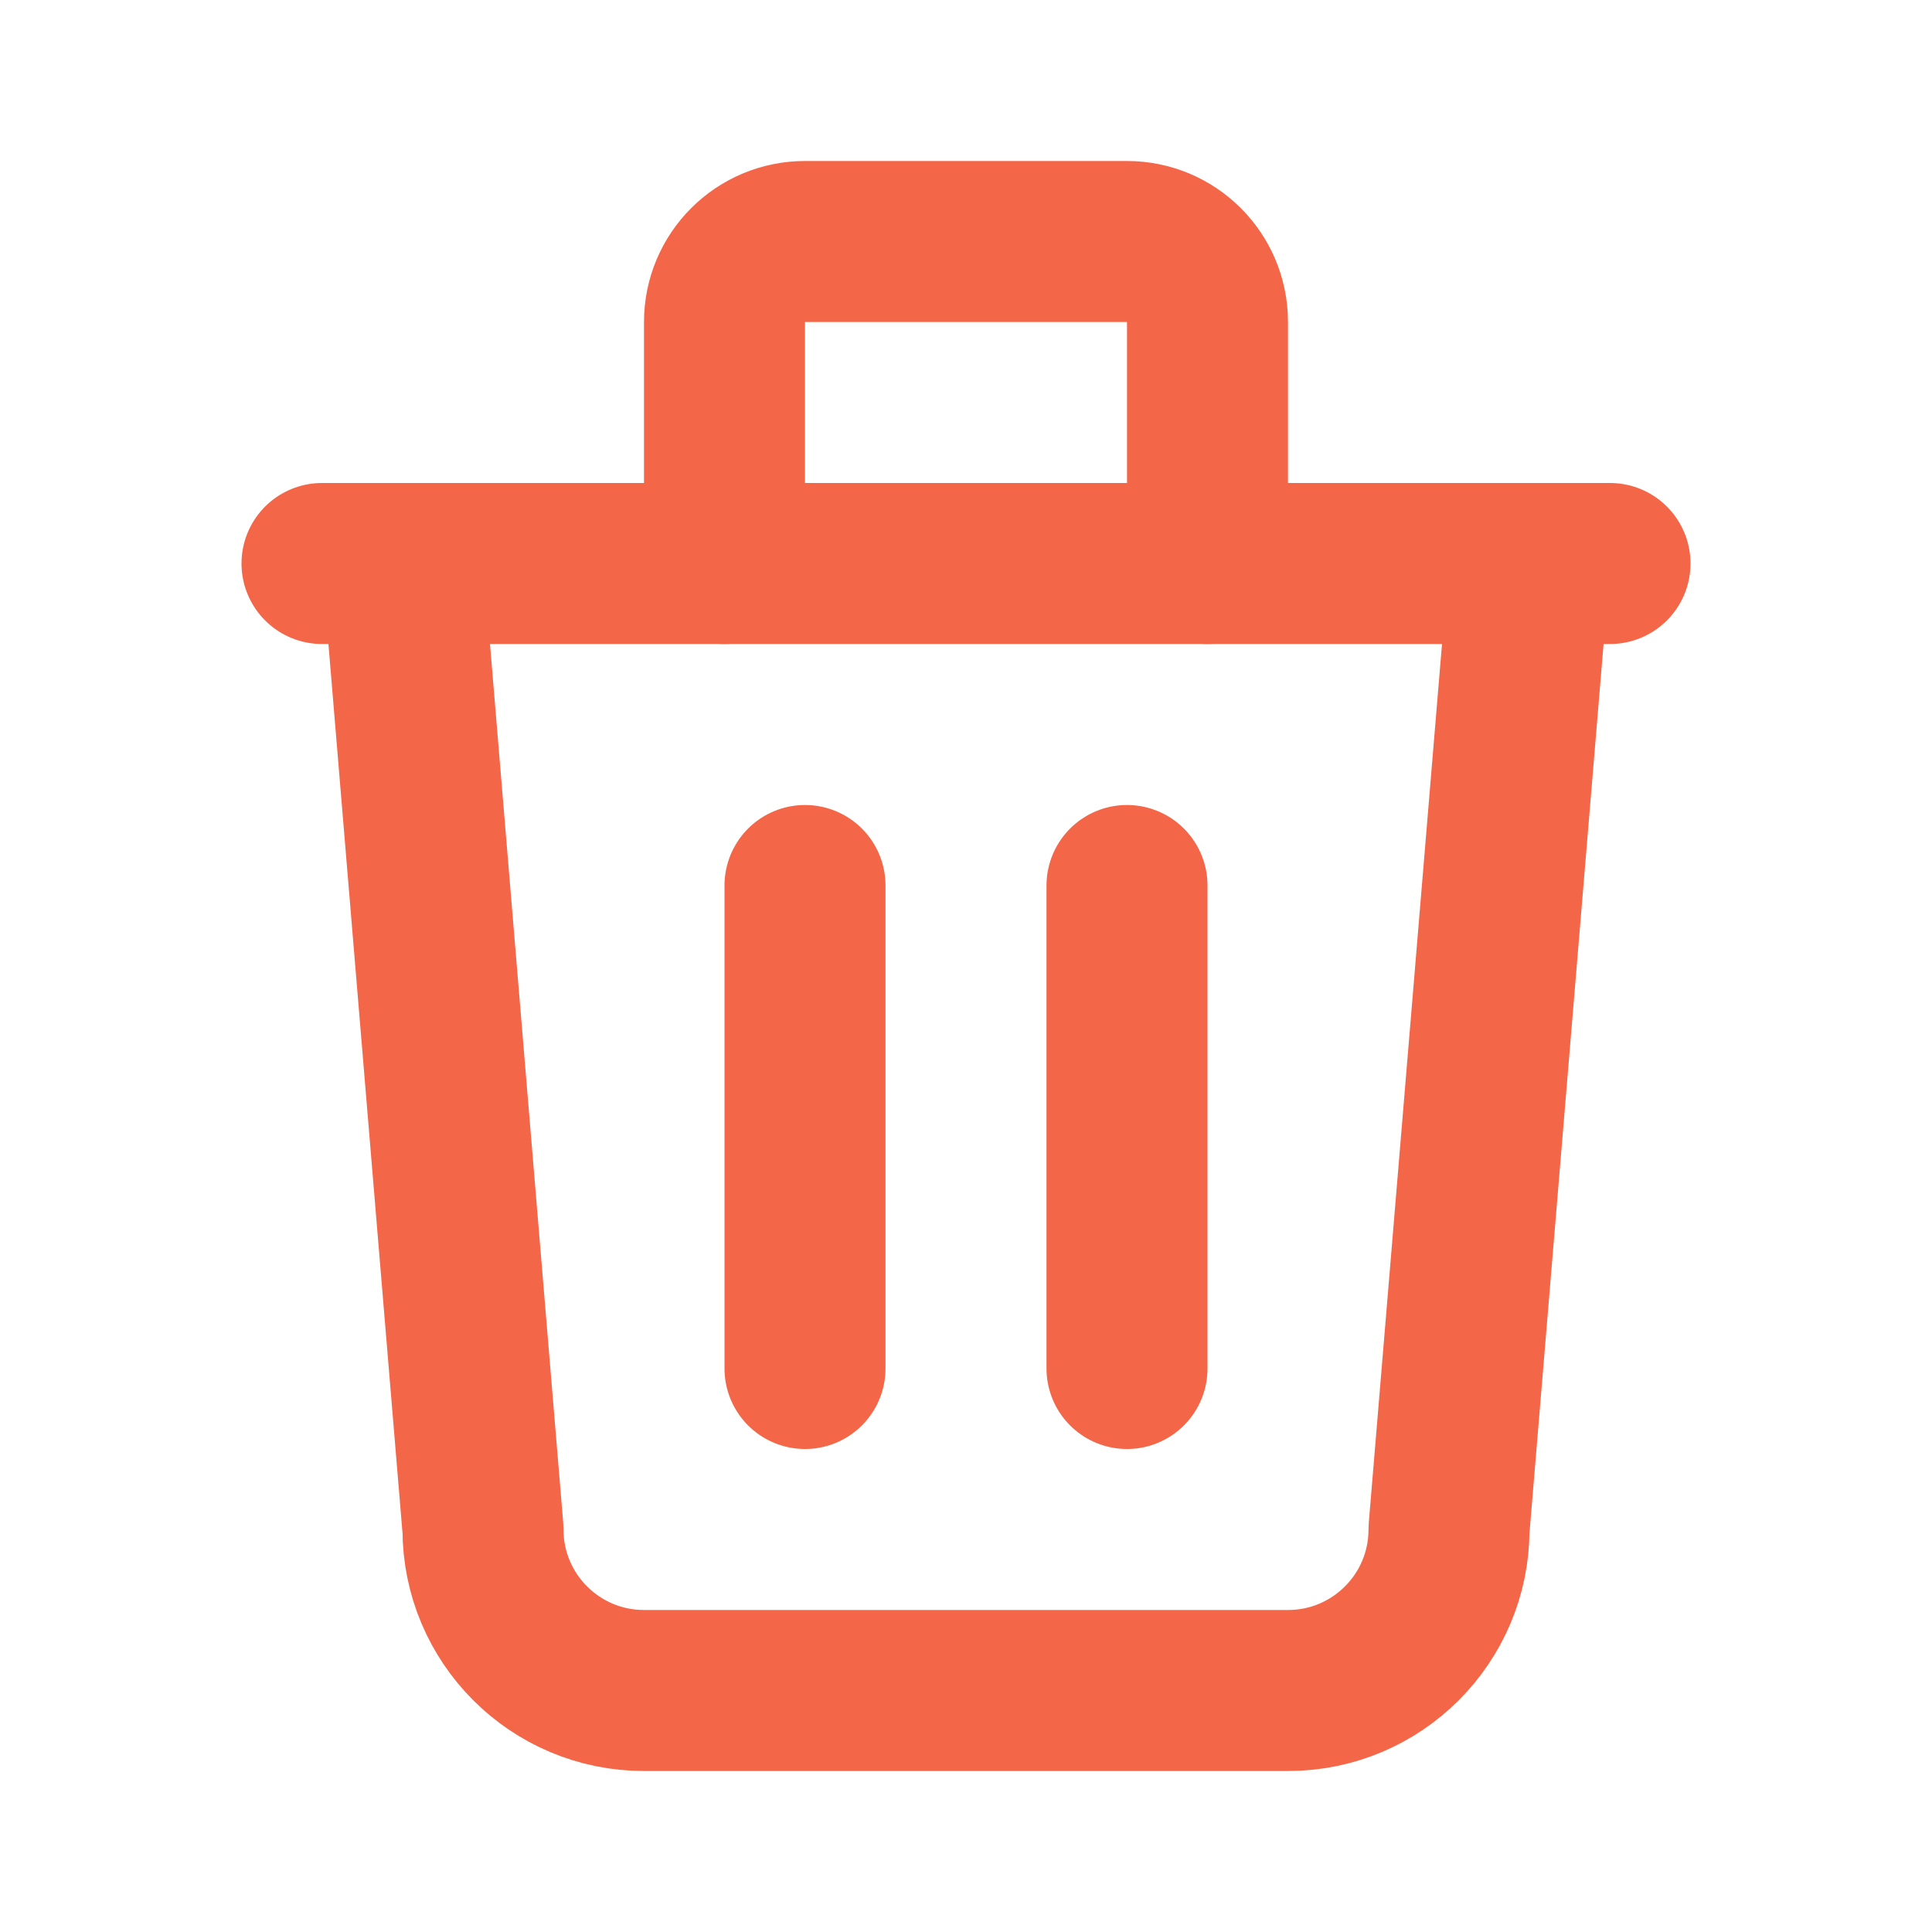
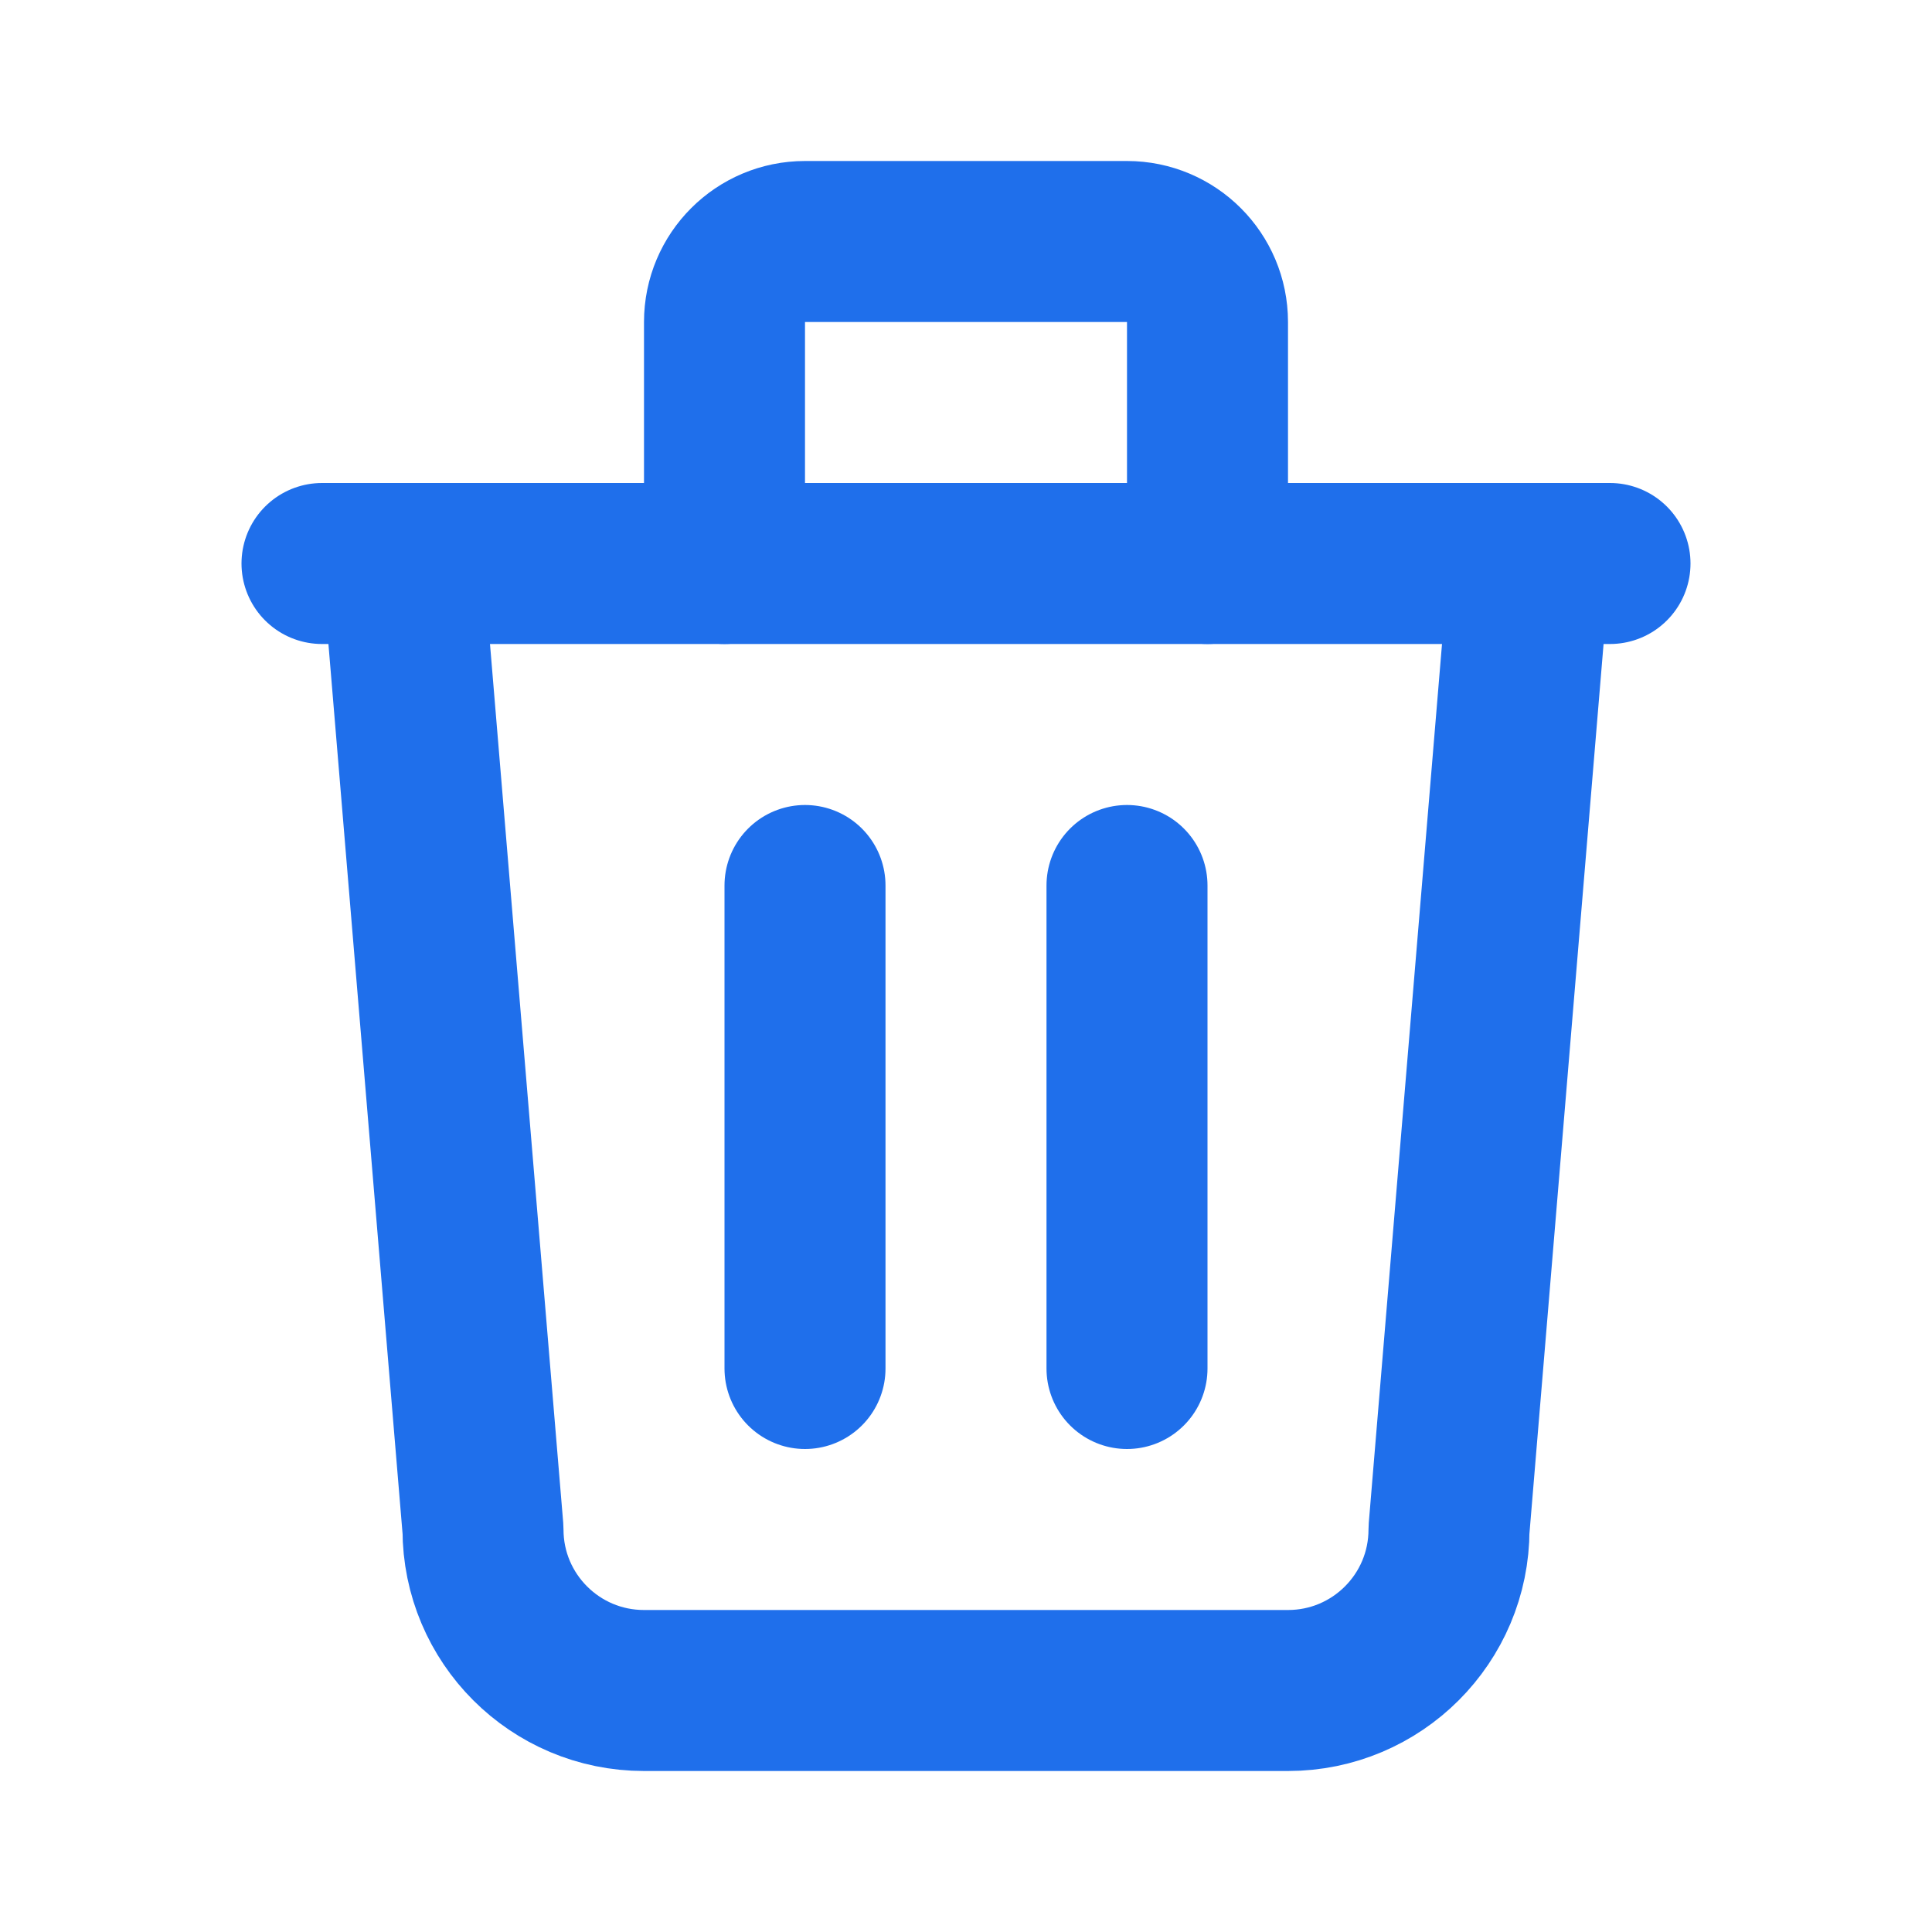
- <svg xmlns="http://www.w3.org/2000/svg" class="icon icon-tabler icon-tabler-trash" width="24" height="24" viewBox="0 0 24 24" stroke-width="2" stroke="#f36648" fill="none" stroke-linecap="round" stroke-linejoin="round">
+ <svg xmlns="http://www.w3.org/2000/svg" class="icon icon-tabler icon-tabler-trash" width="24" height="24" viewBox="0 0 24 24" stroke-width="2" stroke="#1f6feb" fill="none" stroke-linecap="round" stroke-linejoin="round">
  <path stroke="none" d="M0 0h24v24H0z" fill="none" />
  <line x1="4" y1="7" x2="20" y2="7" />
  <line x1="10" y1="11" x2="10" y2="17" />
  <line x1="14" y1="11" x2="14" y2="17" />
  <path d="M5 7l1 12a2 2 0 0 0 2 2h8a2 2 0 0 0 2 -2l1 -12" />
  <path d="M9 7v-3a1 1 0 0 1 1 -1h4a1 1 0 0 1 1 1v3" />
</svg>
